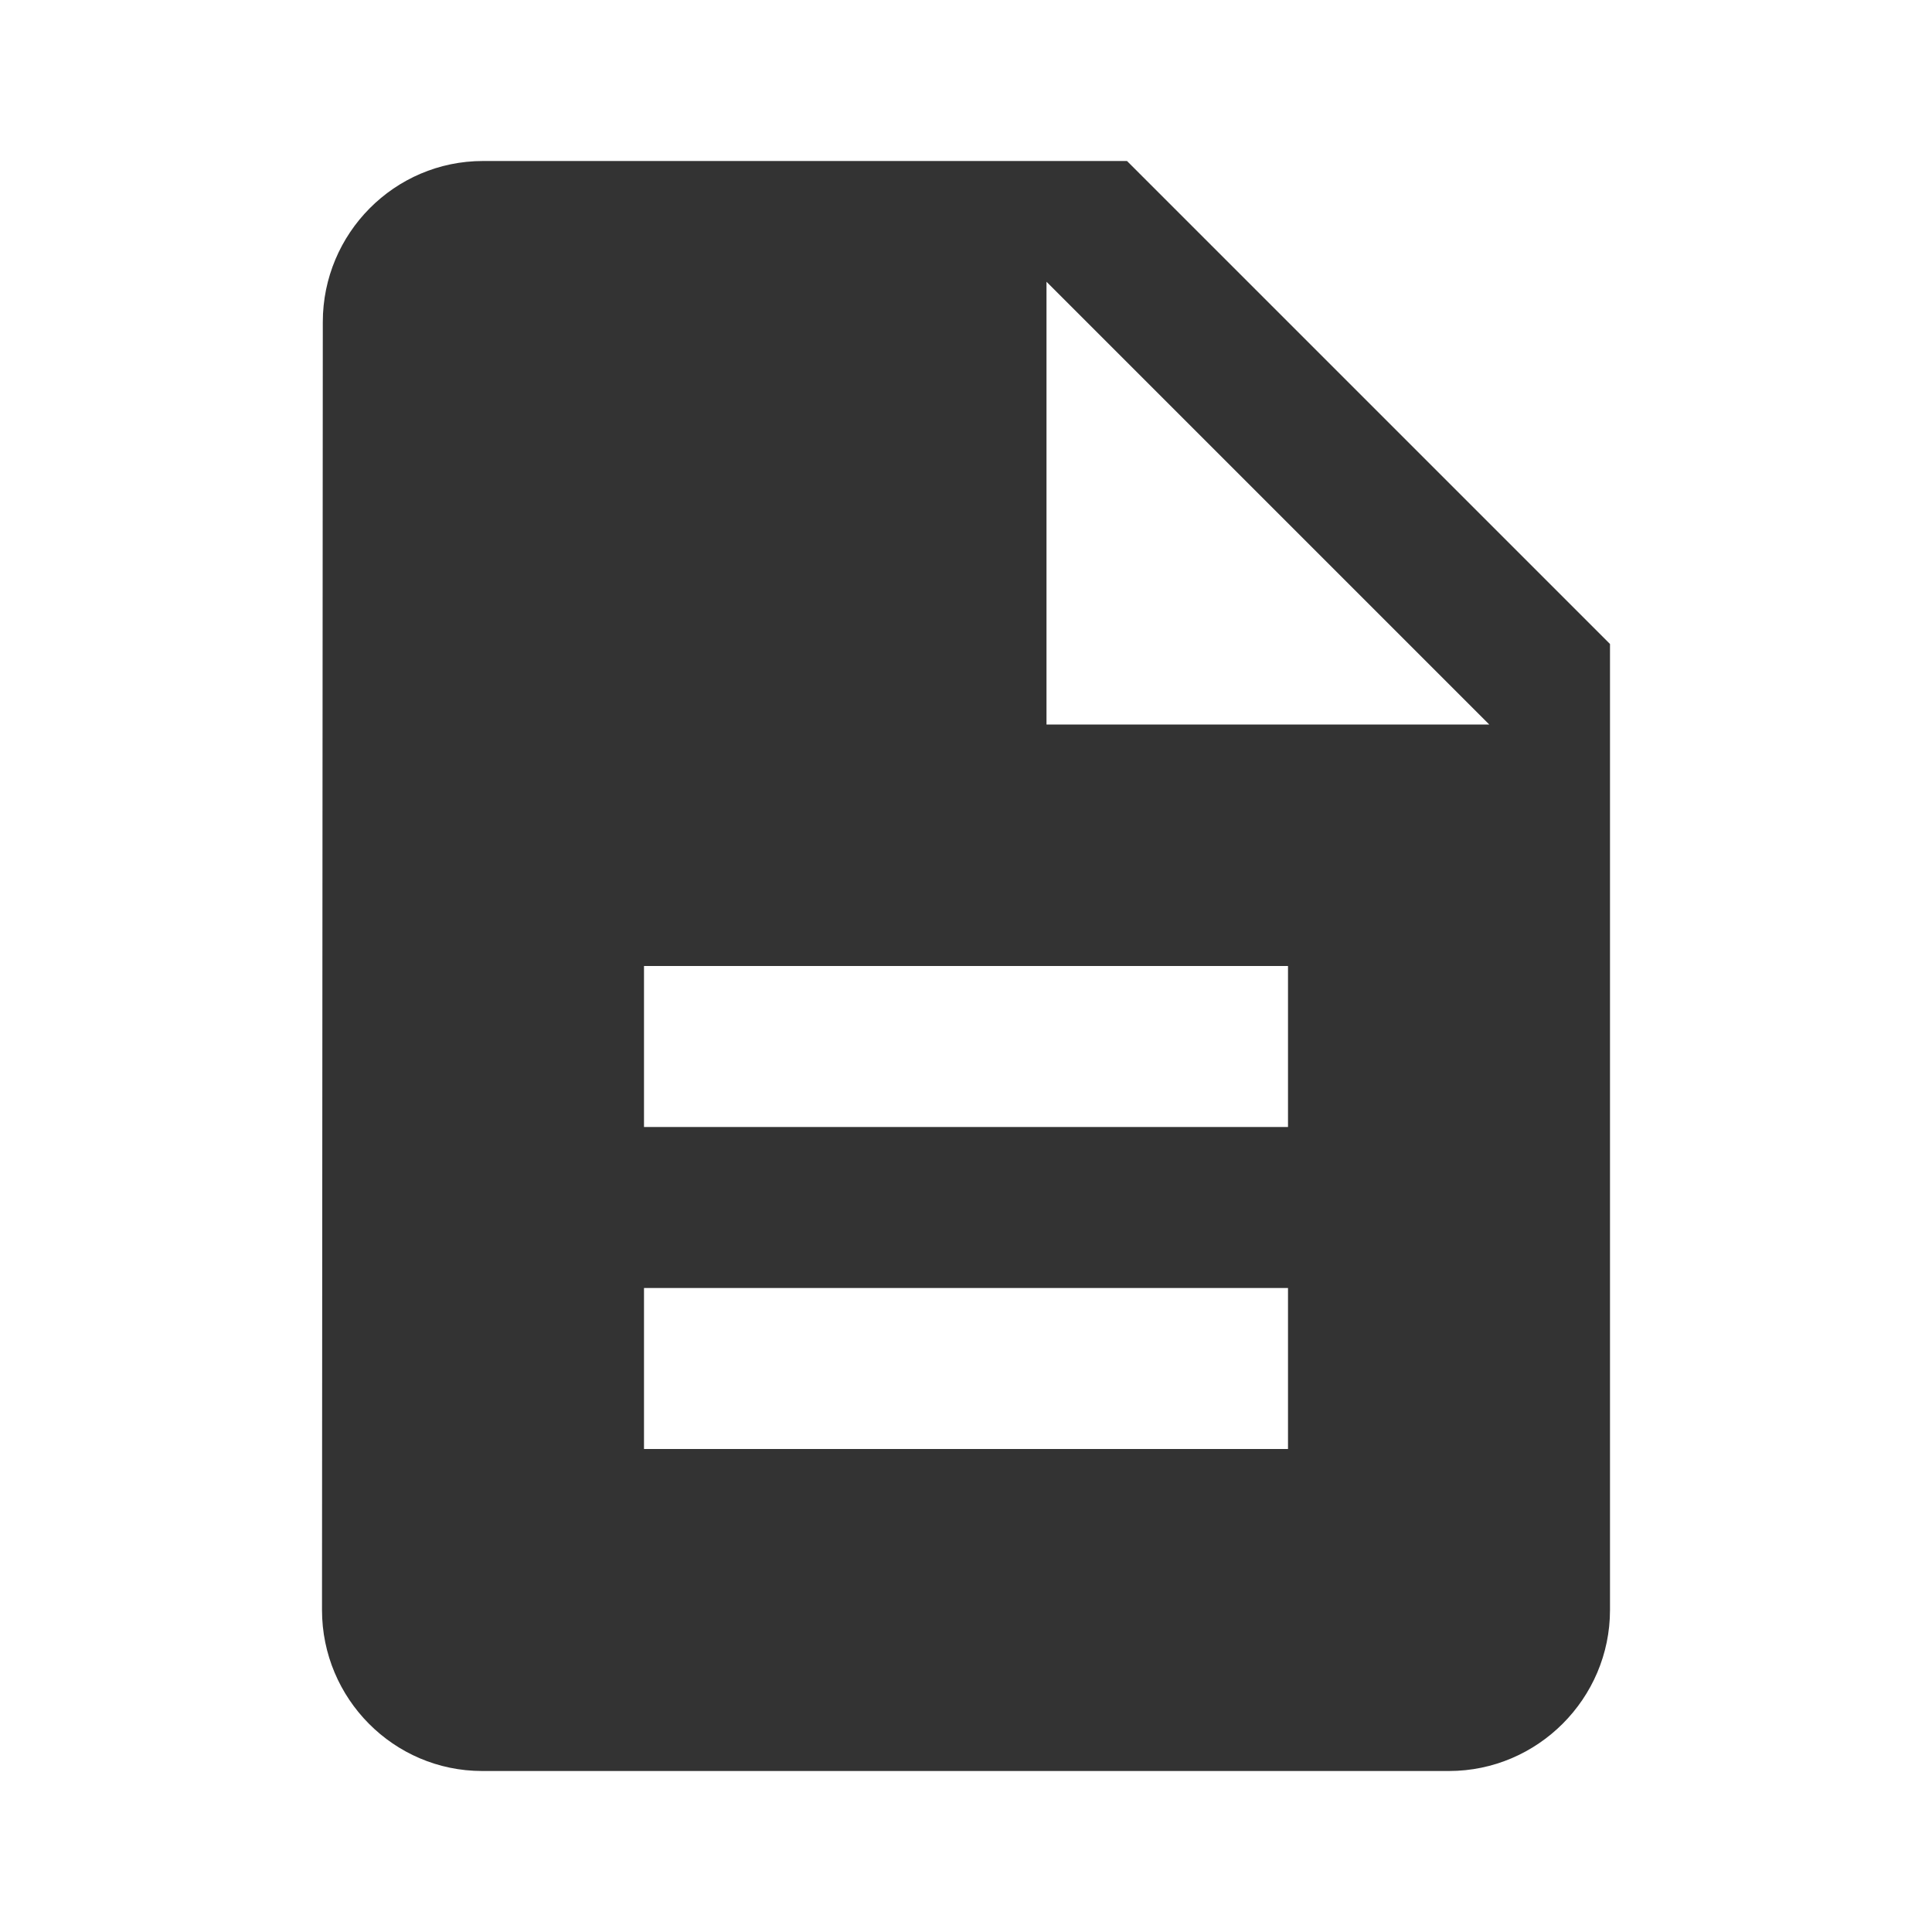
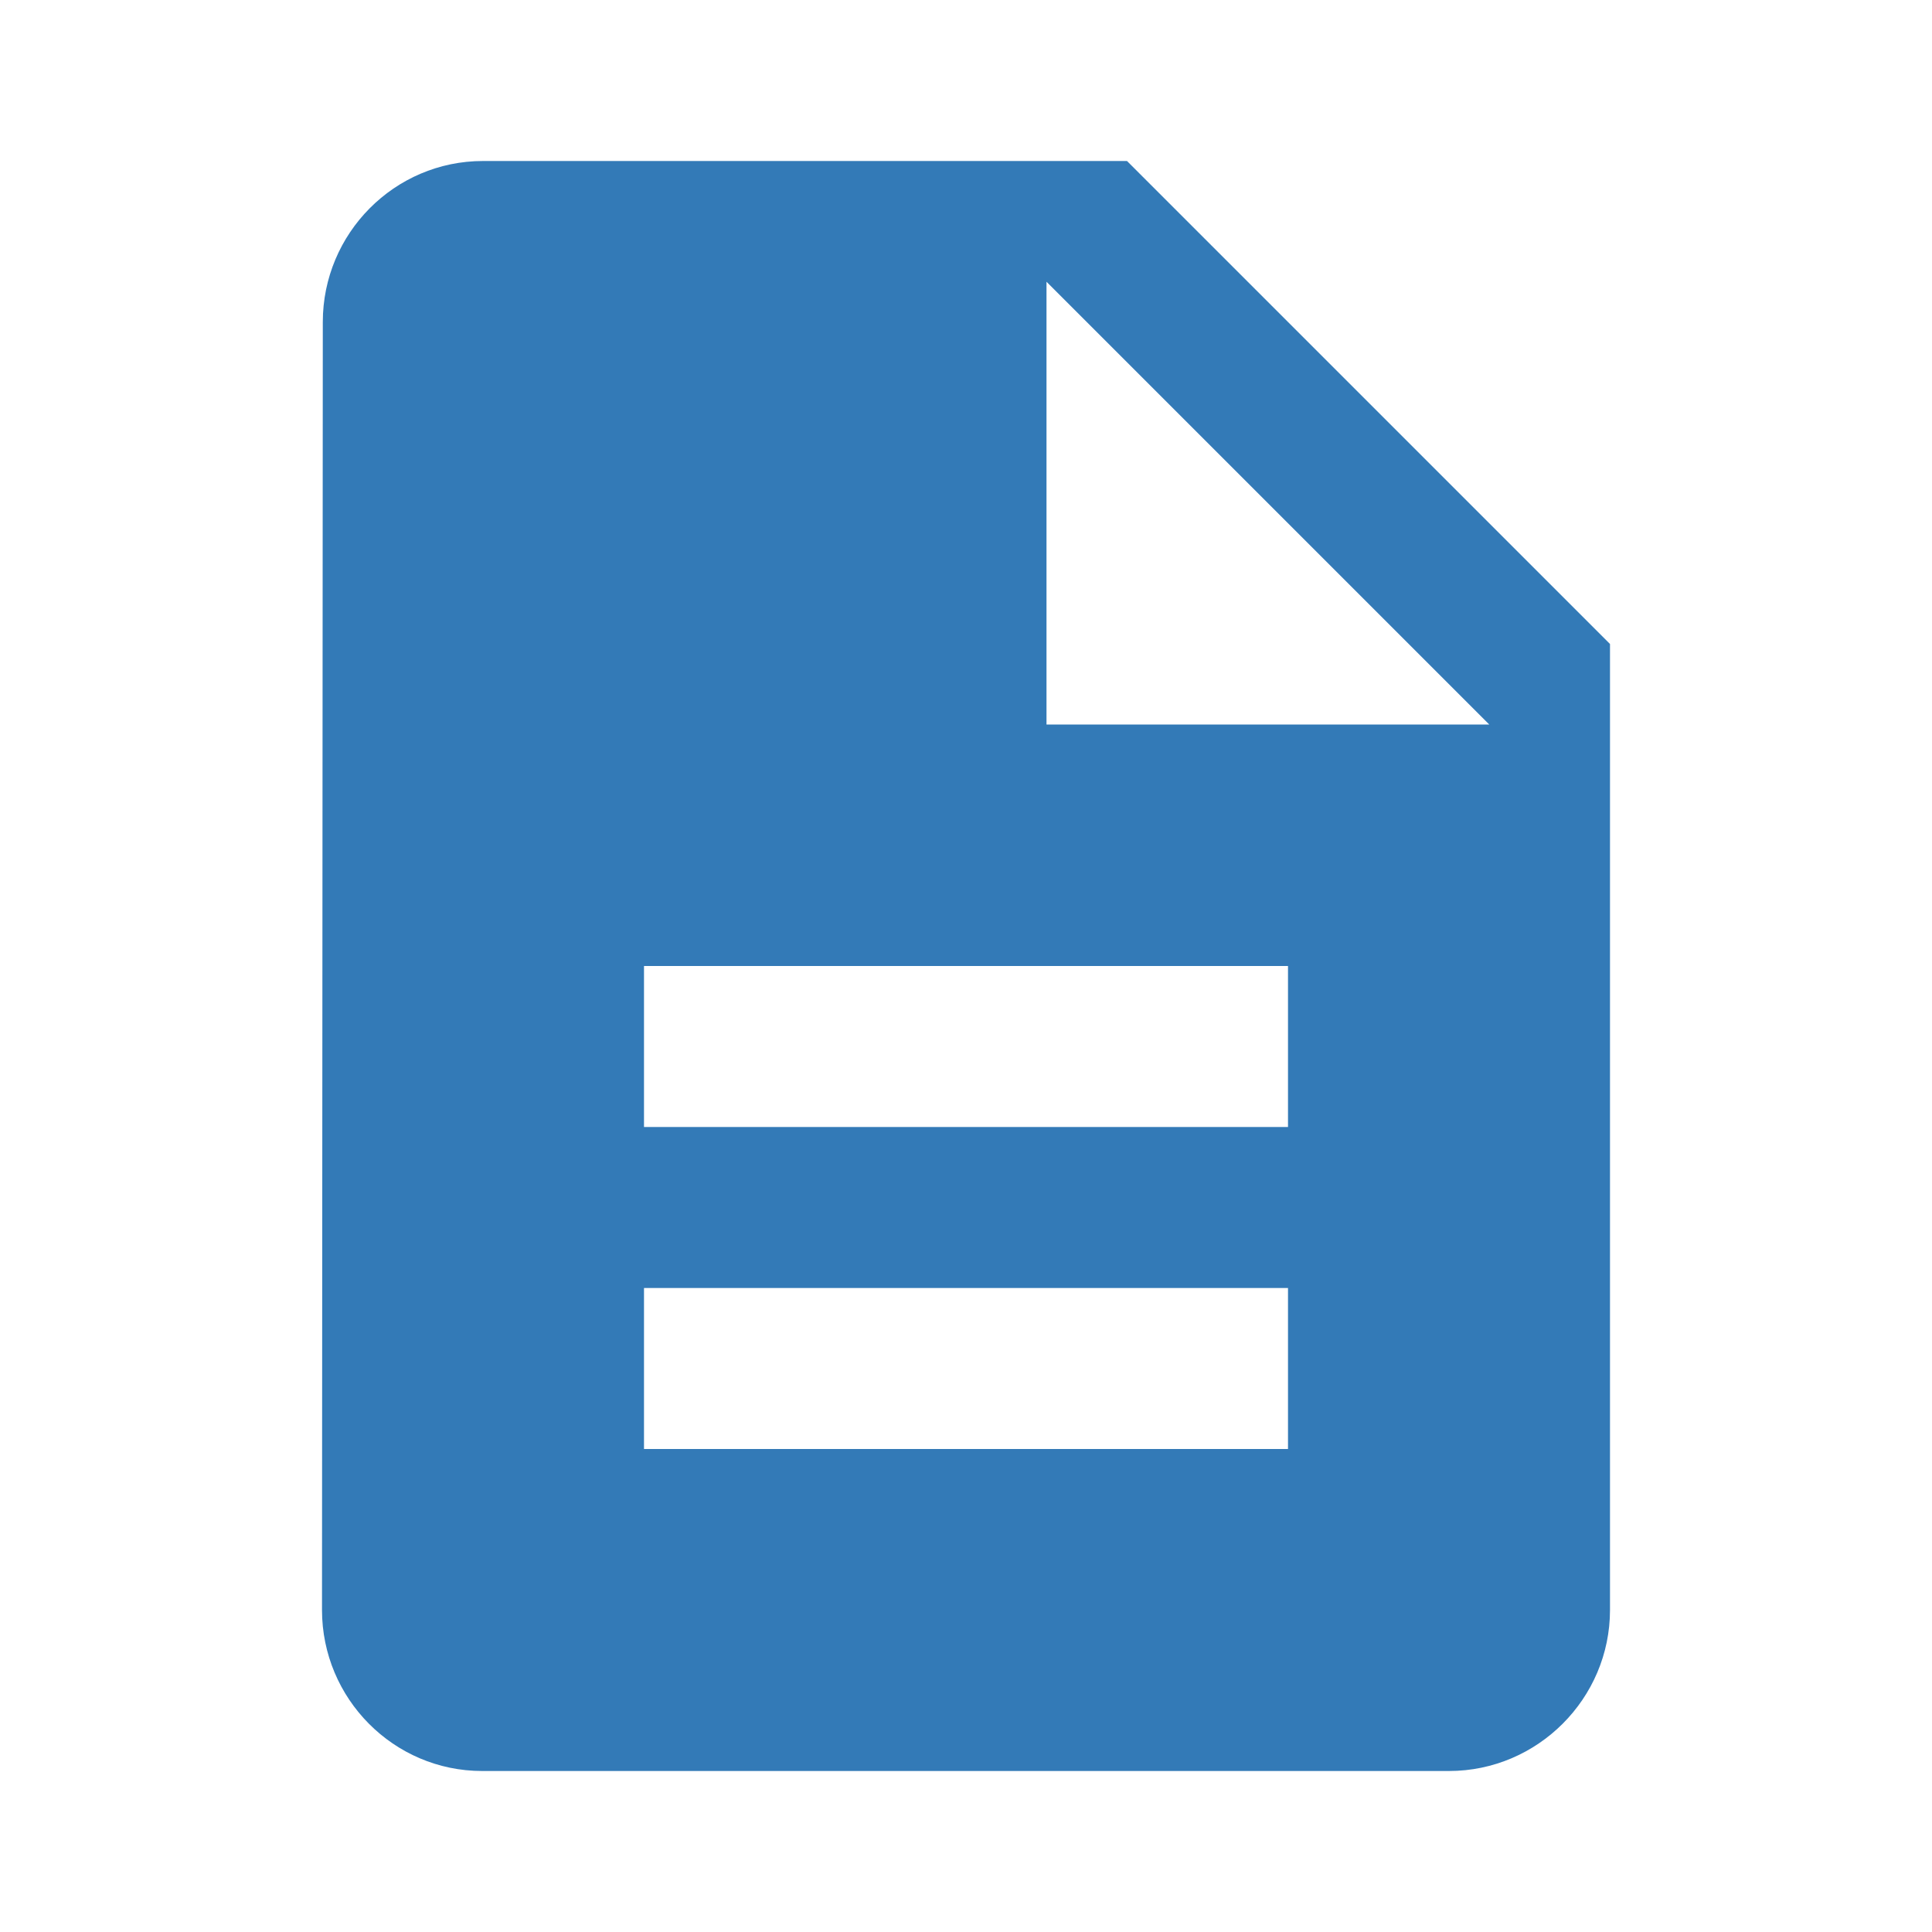
<svg xmlns="http://www.w3.org/2000/svg" width="24" height="24" viewBox="0 0 24 24" version="1.1" id="svg6">
  <defs id="defs10" />
  <path d="M0 0h24v24H0z" fill="none" id="path2" />
-   <path d="M14 2H6c-1.1 0-1.99.9-1.99 2L4 20c0 1.1.89 2 1.99 2H18c1.1 0 2-.9 2-2V8l-6-6zm2 16H8v-2h8v2zm0-4H8v-2h8v2zm-3-5V3.5L18.5 9H13z" id="path4" style="fill:#333333" />
+   <path d="M14 2H6c-1.1 0-1.99.9-1.99 2L4 20c0 1.1.89 2 1.99 2H18c1.1 0 2-.9 2-2V8l-6-6zm2 16H8v-2h8v2zm0-4H8v-2h8v2zm-3-5V3.5L18.5 9H13z" id="path4" style="fill:#337AB7" />
</svg>
